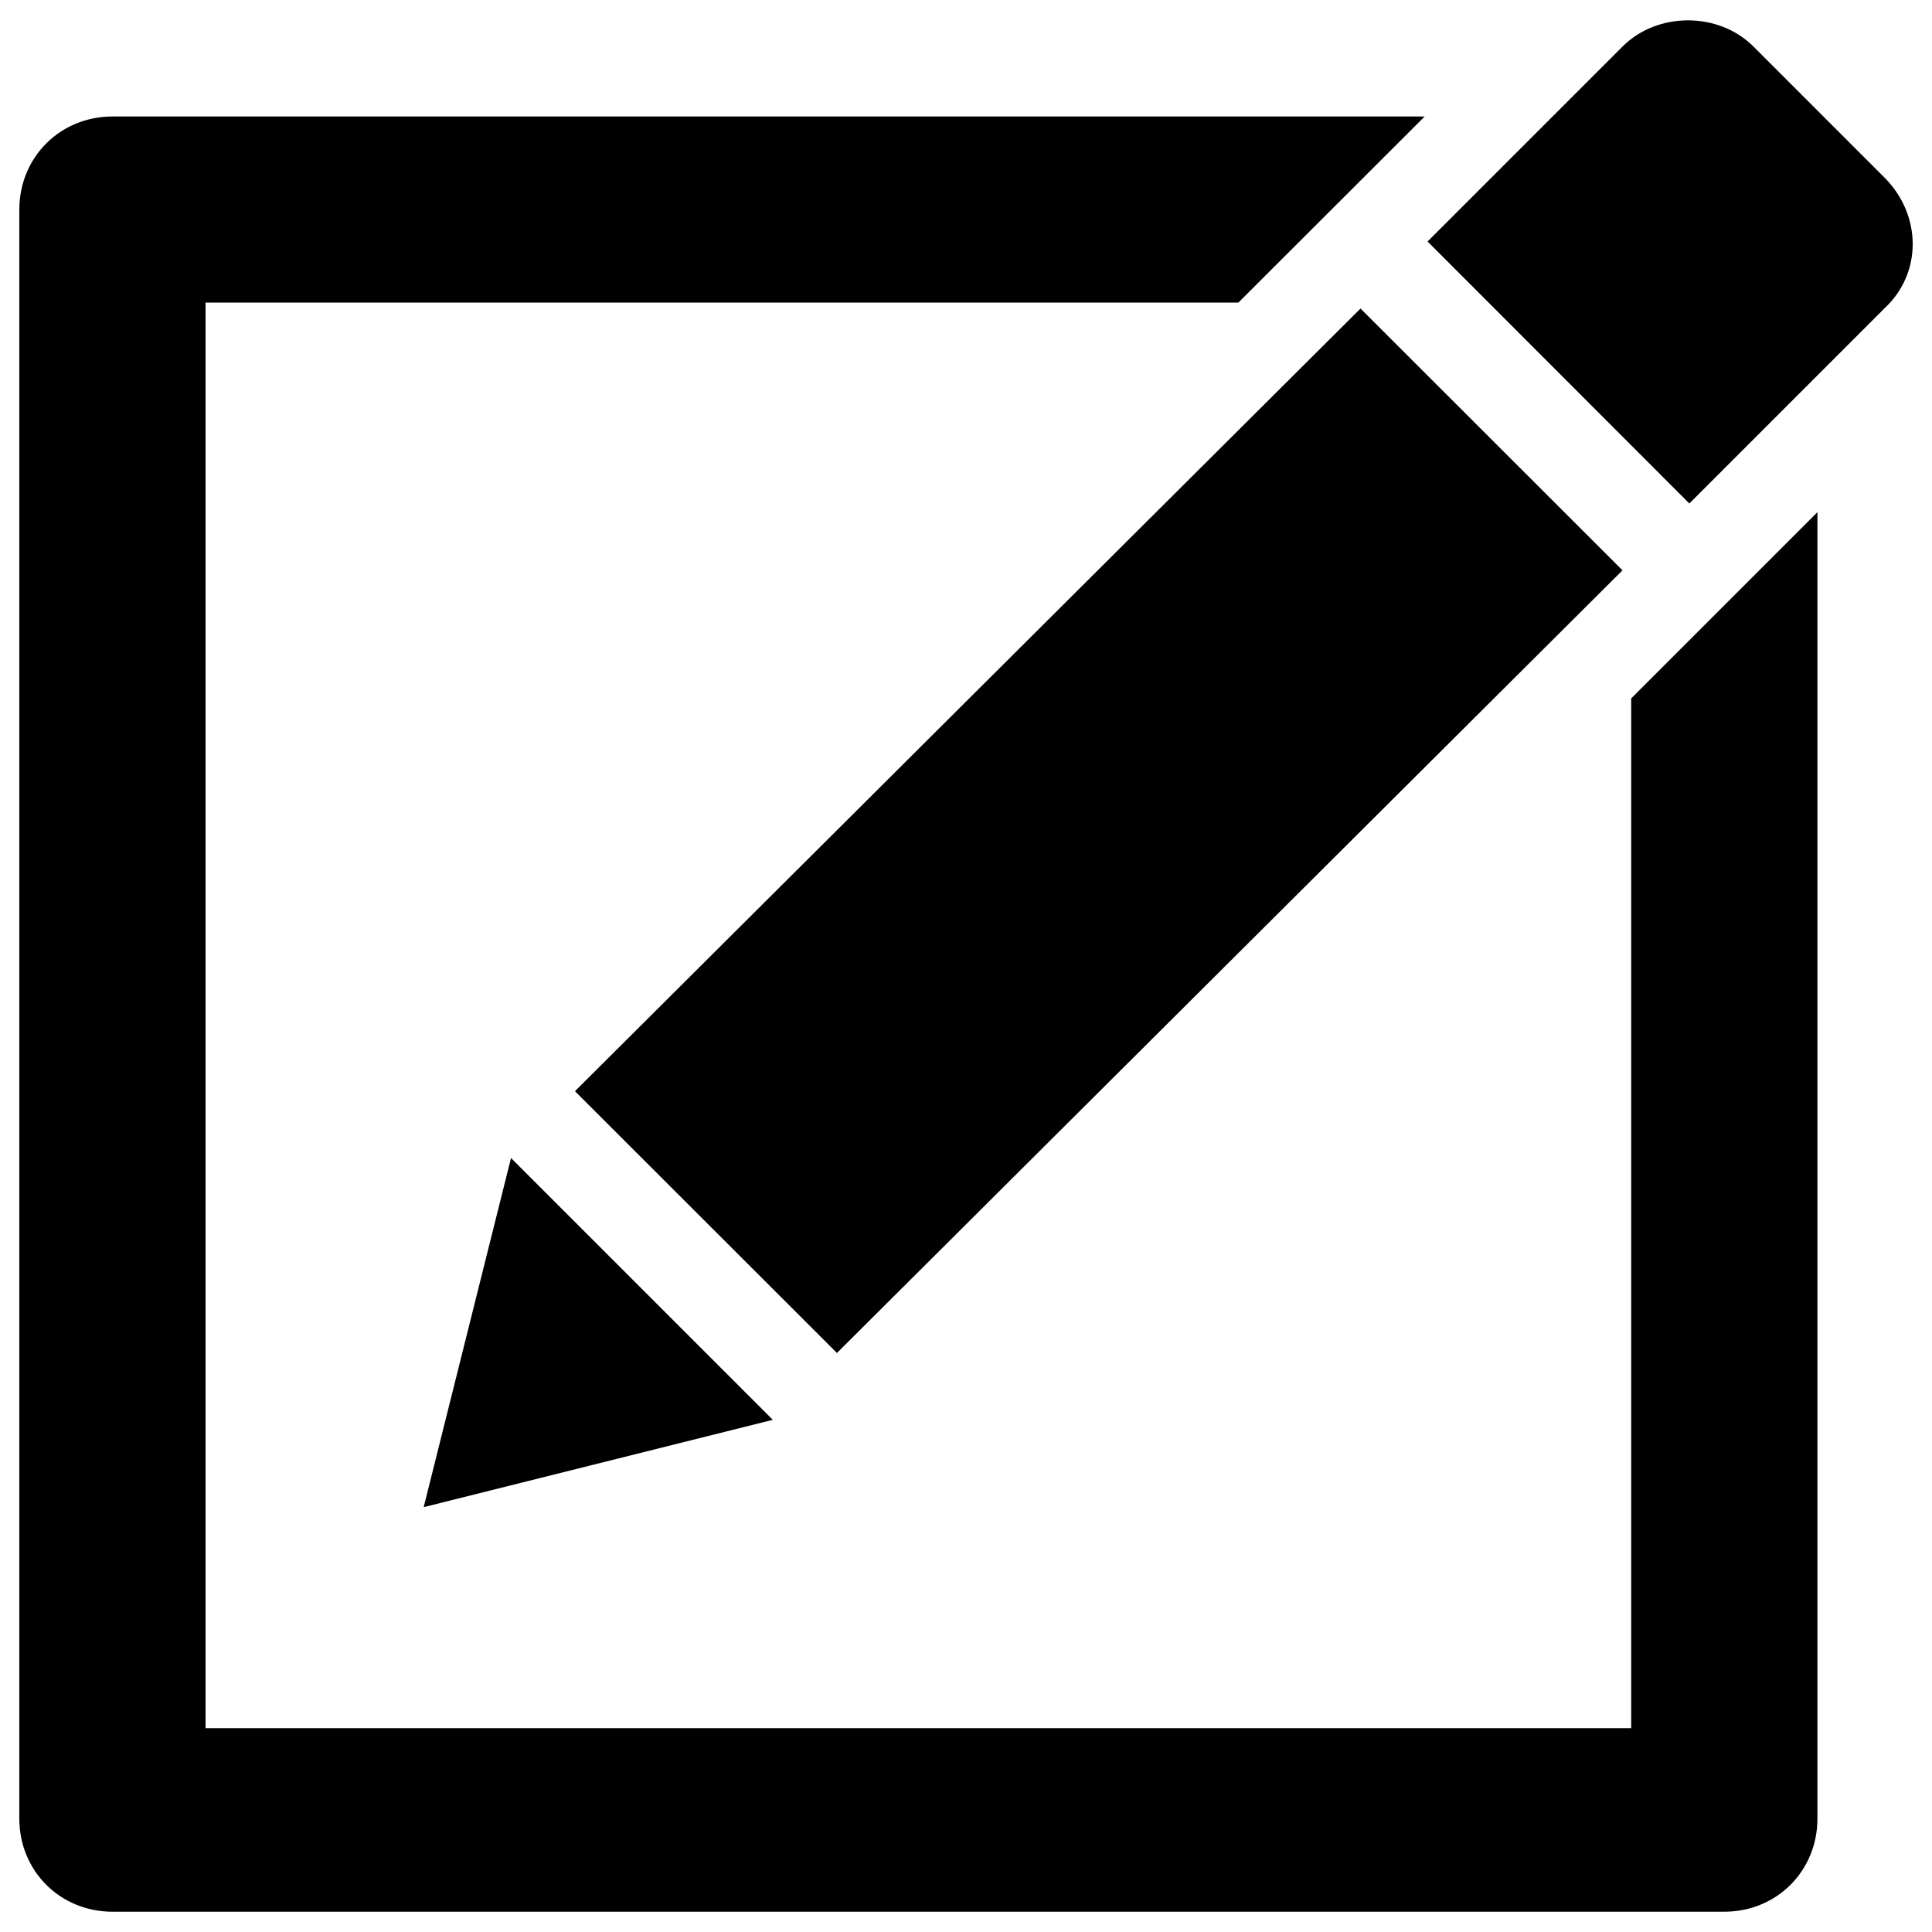
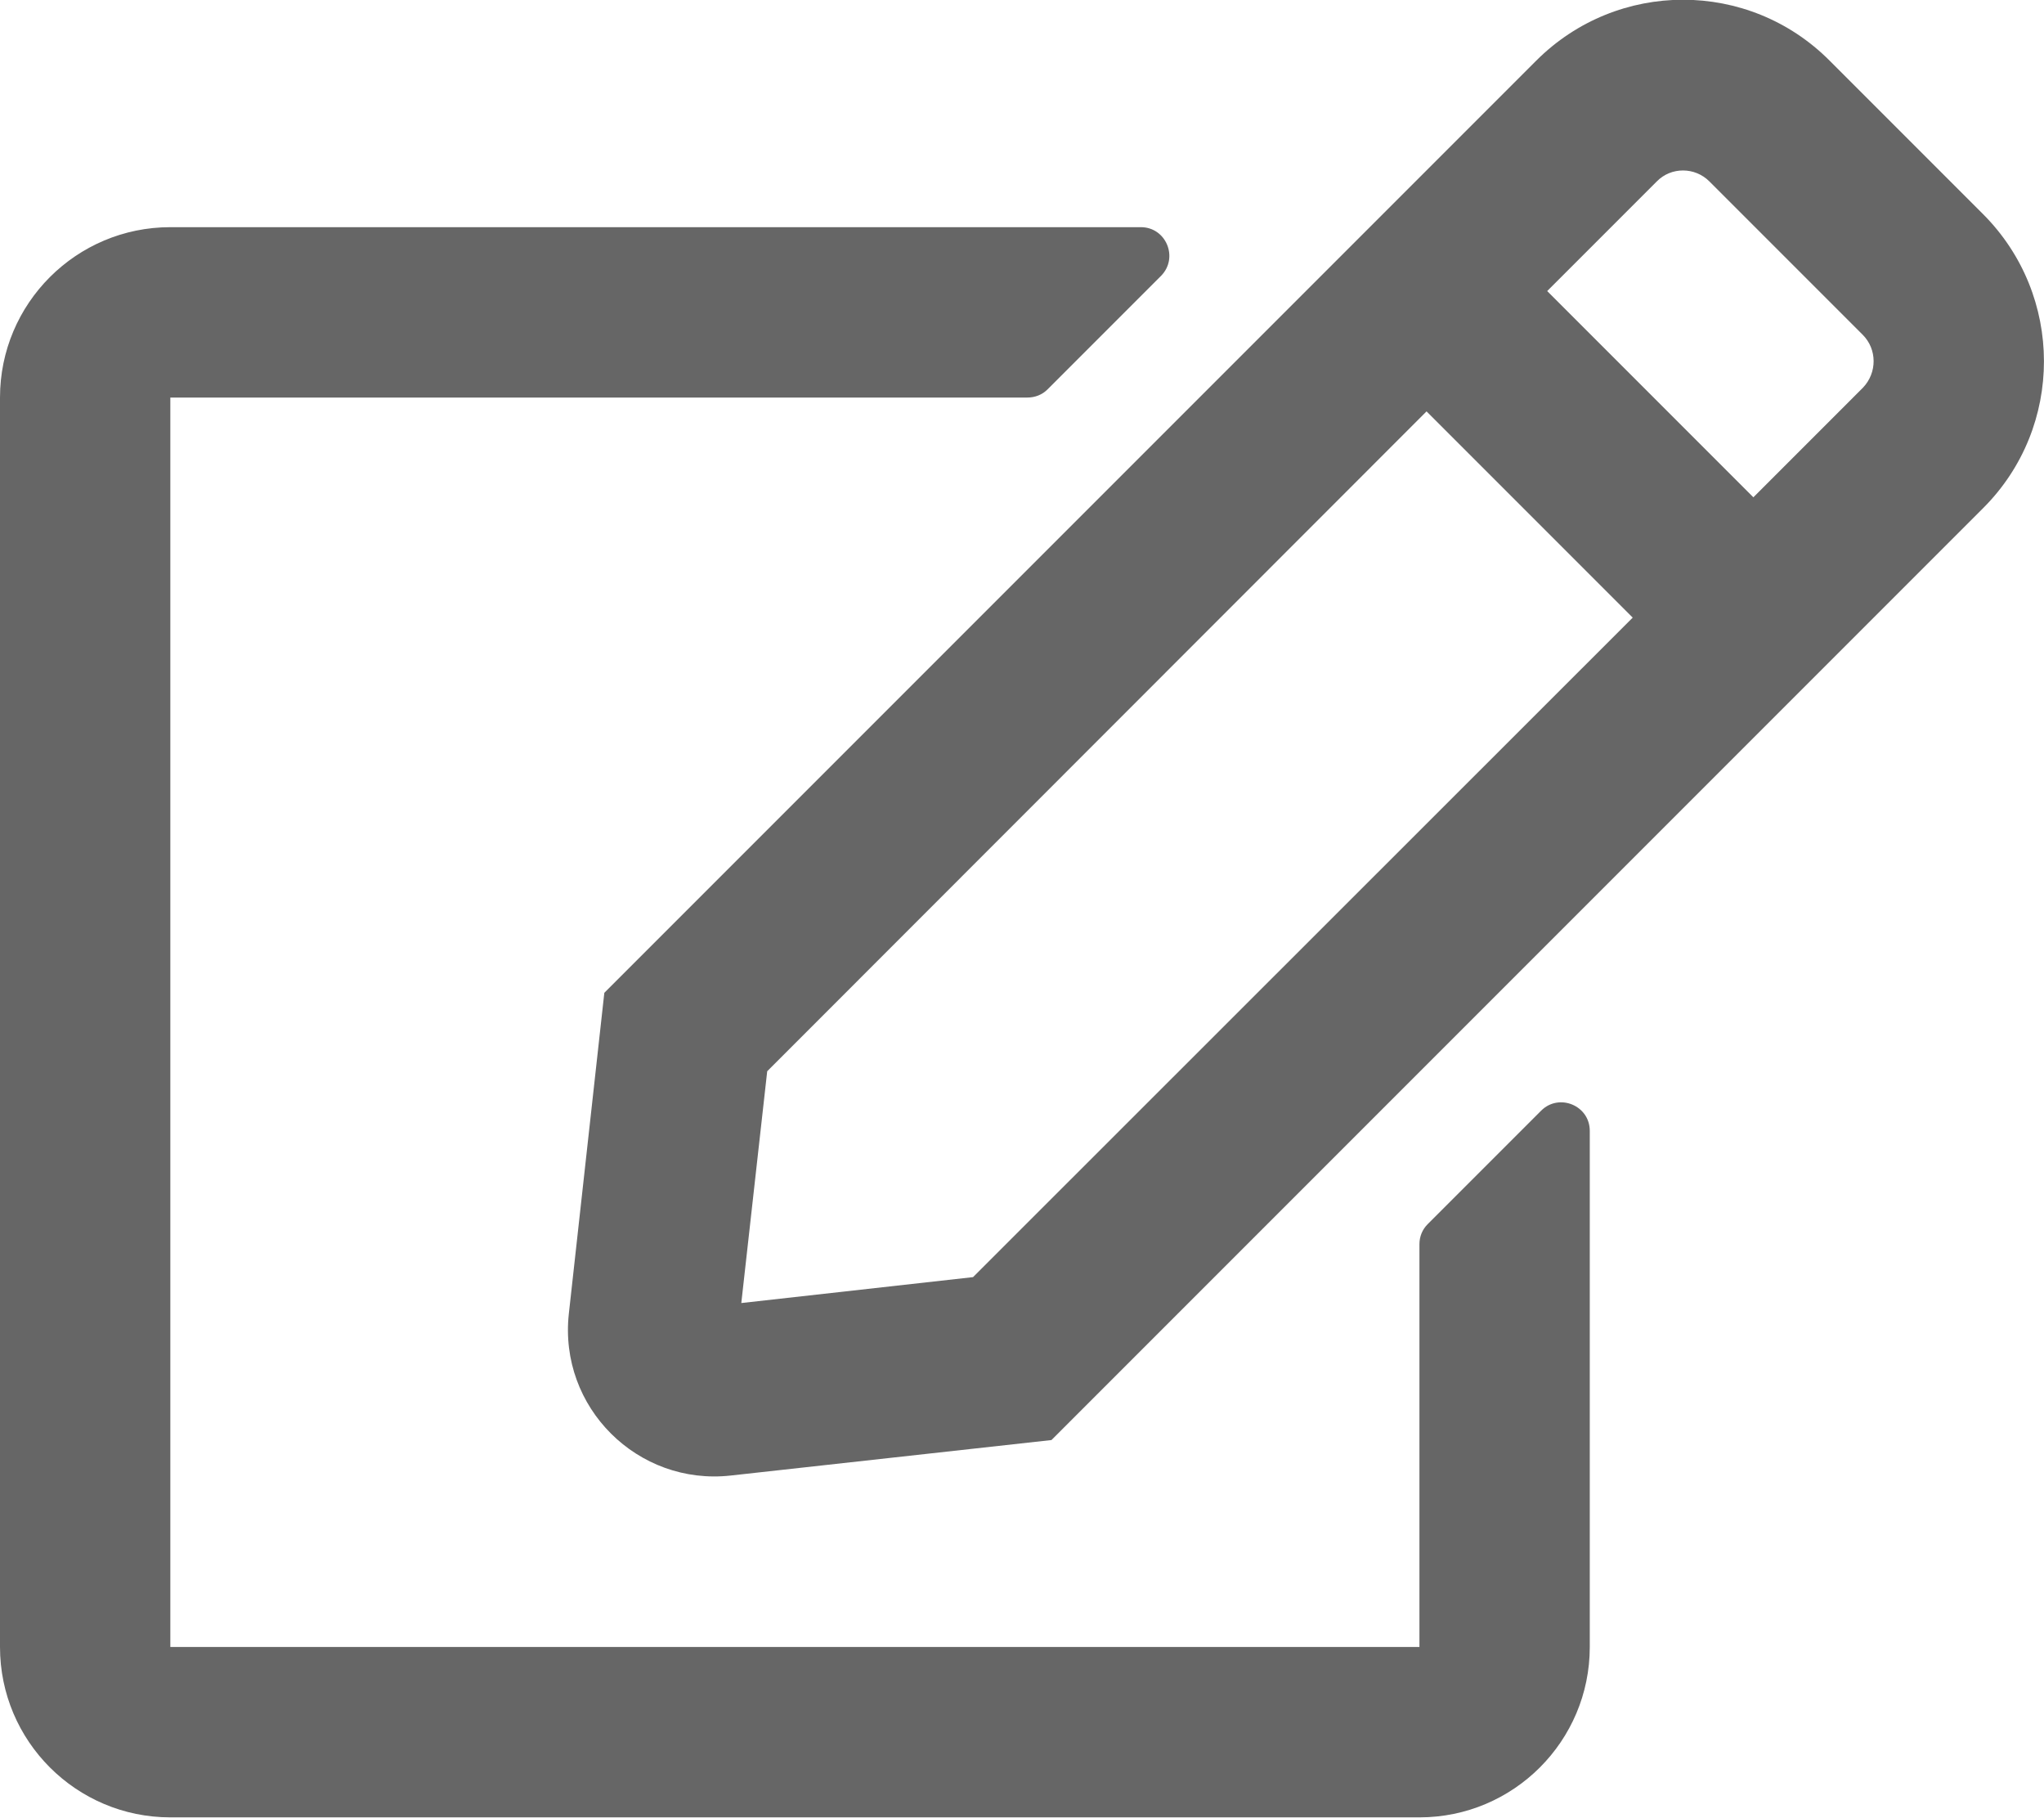
- <svg xmlns="http://www.w3.org/2000/svg" version="1.1" x="0px" y="0px" viewBox="0 0 1000 1000" enable-background="new 0 0 1000 1000" xml:space="preserve">
-   <g>
-     <path d="M975.3,159.7L874.4,260.6L738.9,125L839.8,24.1c18.1-18.1,49.7-18.1,67.8,0l67.8,67.8C994.9,111.5,994.9,141.6,975.3,159.7z M264.5,599.4L400,734.9l-180.7,45.2L264.5,599.4z M839.8,295.2L433.2,700.3L297.6,564.8l406.6-405.1L839.8,295.2z M106.4,156.6v737.9h737.9V361.5l96.4-96.4v676.2c0,27.1-21.1,48.2-48.2,48.2H58.2c-27.1,0-48.2-21.1-48.2-48.2V108.5c0-27.1,21.1-48.2,48.2-48.2h679.2L641,156.6H106.4z" />
-   </g>
+ <svg xmlns="http://www.w3.org/2000/svg" viewBox="0 0 576 512">
+   <path fill="#666666" d="M402.3 344.9l32-32c5-5 13.7-1.5 13.7 5.7V464c0 26.5-21.5 48-48 48H48c-26.5 0-48-21.5-48-48V112c0-26.5 21.5-48 48-48h273.5c7.1 0 10.7 8.6 5.7 13.7l-32 32c-1.5 1.5-3.5 2.3-5.7 2.3H48v352h352V350.5c0-2.1.8-4.1 2.3-5.6zm156.6-201.8L296.3 405.7l-90.4 10c-26.2 2.9-48.5-19.2-45.6-45.6l10-90.4L432.9 17.1c22.9-22.9 59.9-22.9 82.7 0l43.2 43.2c22.9 22.9 22.9 60 .1 82.8zM460.1 174L402 115.9 216.2 301.8l-7.3 65.3 65.3-7.3L460.1 174zm64.8-79.7l-43.2-43.2c-4.1-4.1-10.8-4.1-14.8 0L436 82l58.1 58.1 30.9-30.9c4-4.2 4-10.8-.1-14.9z" />
</svg>
